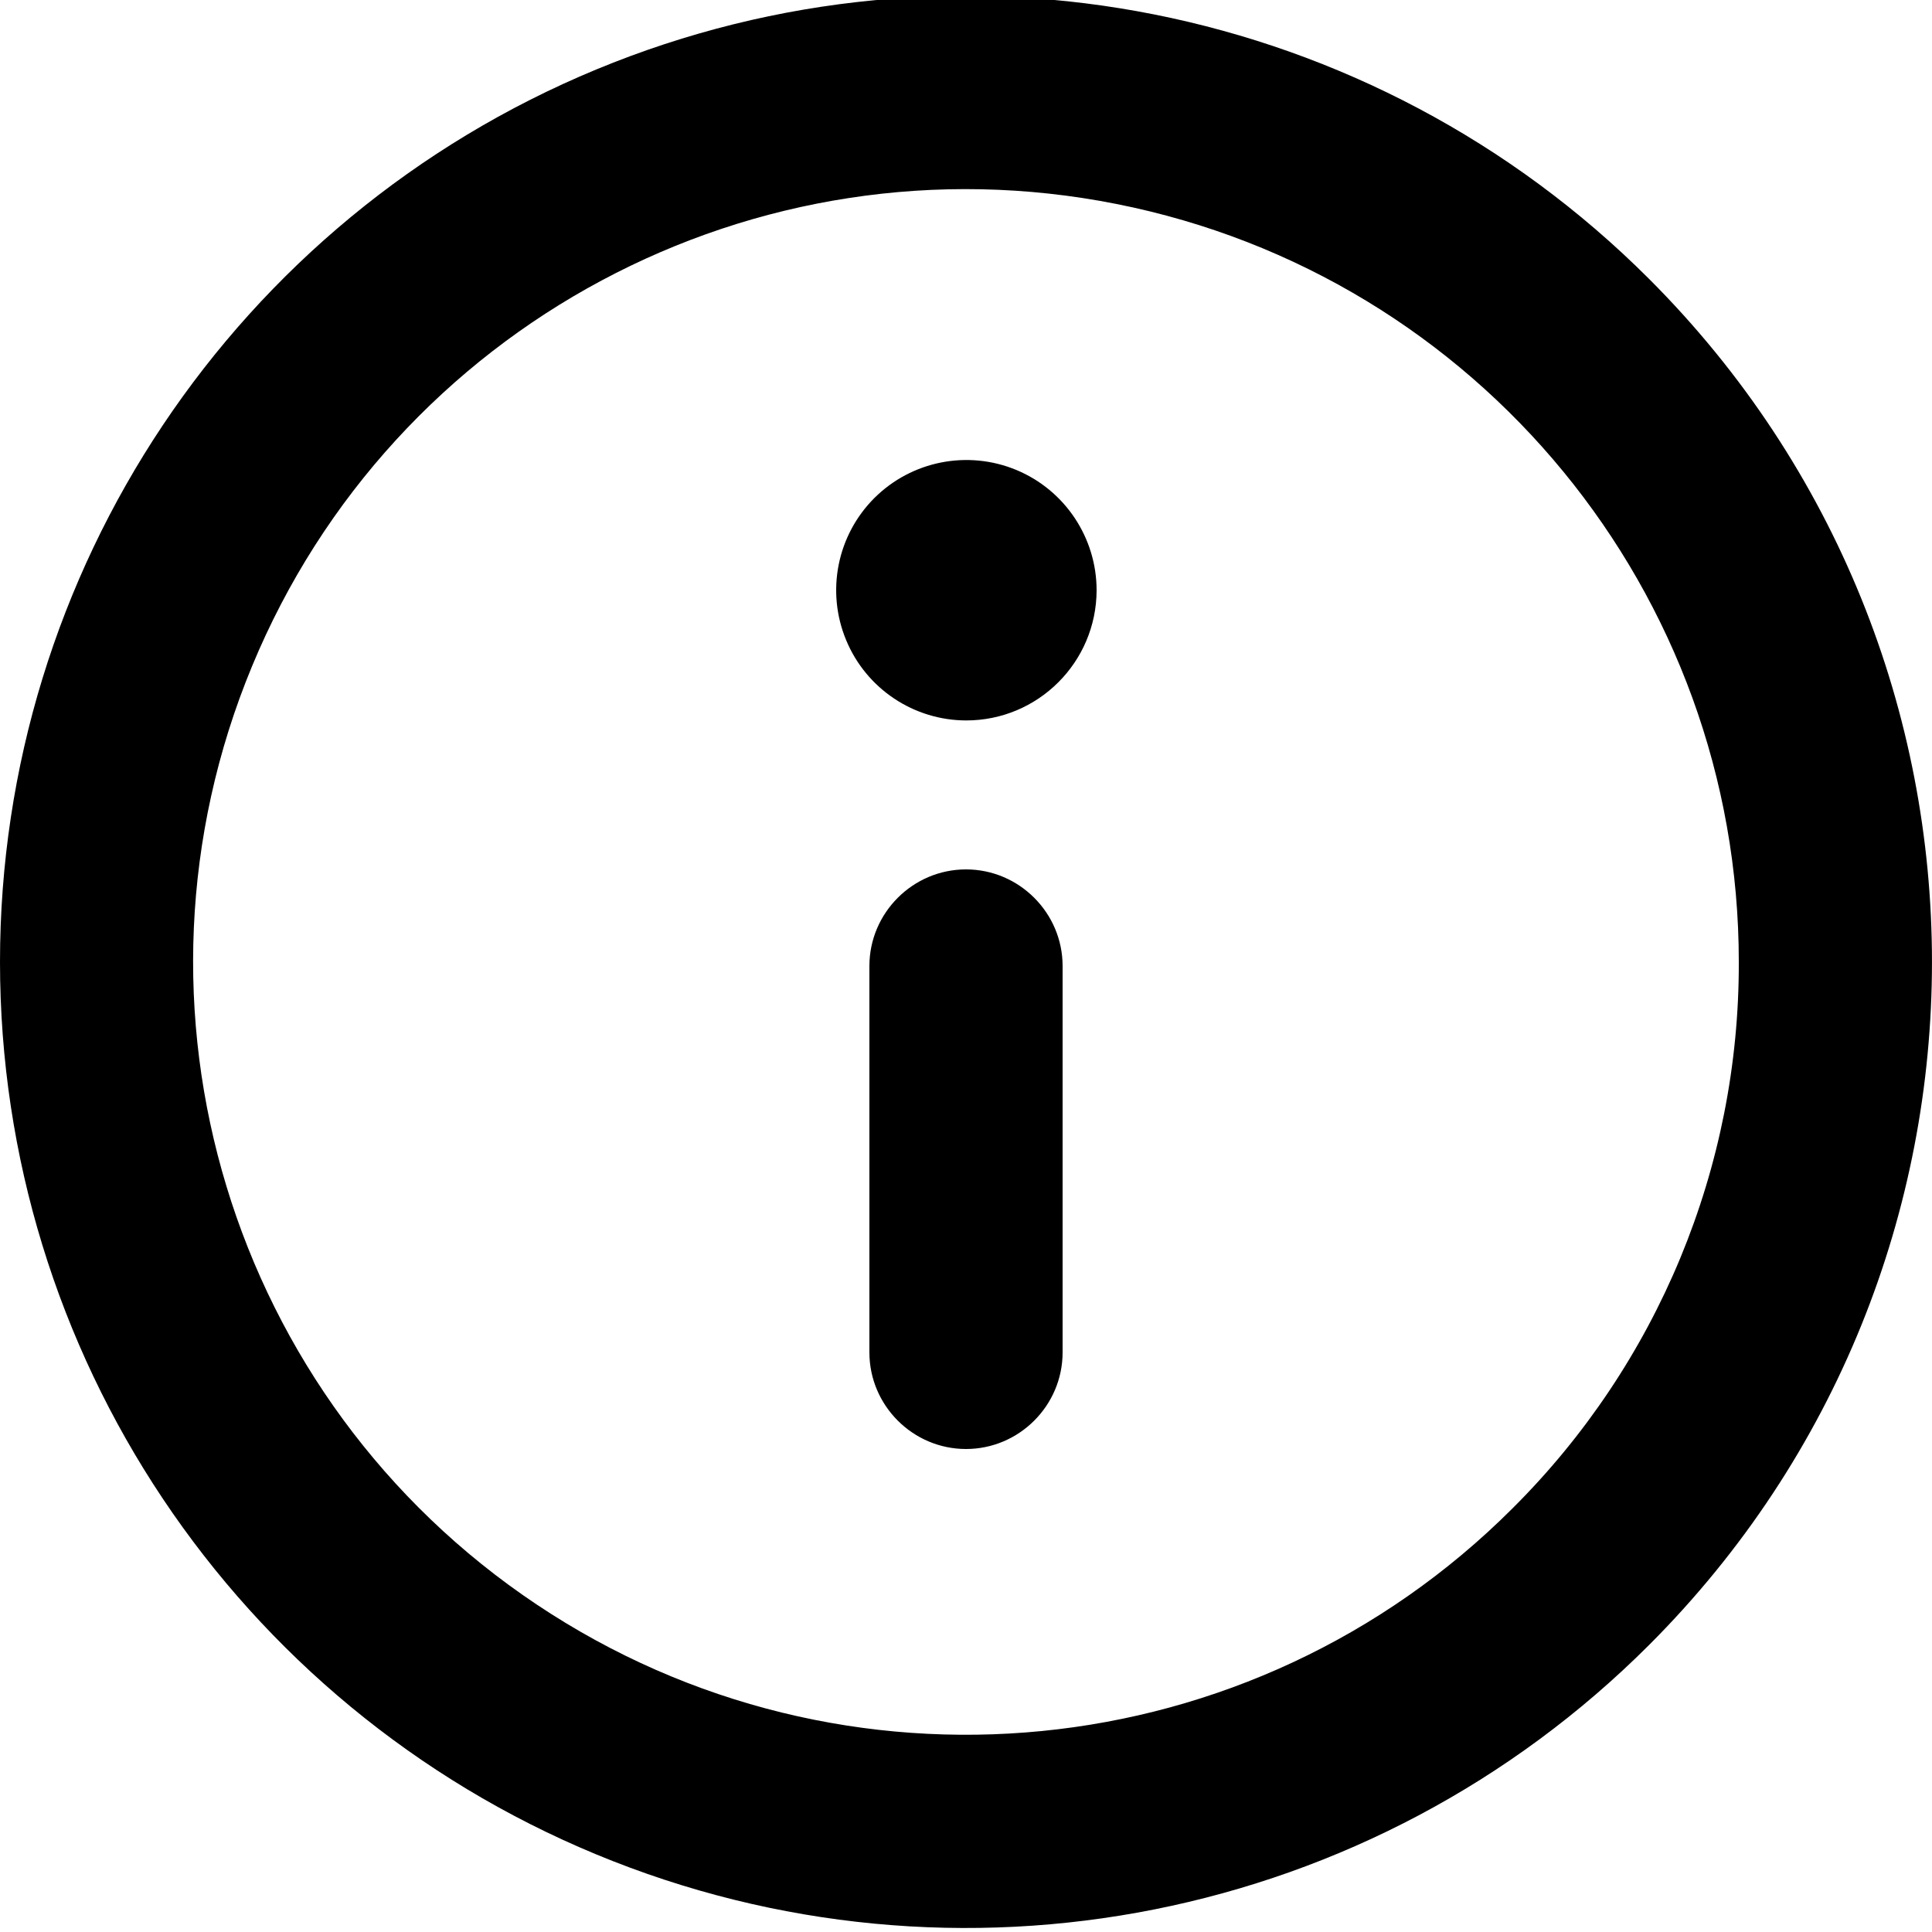
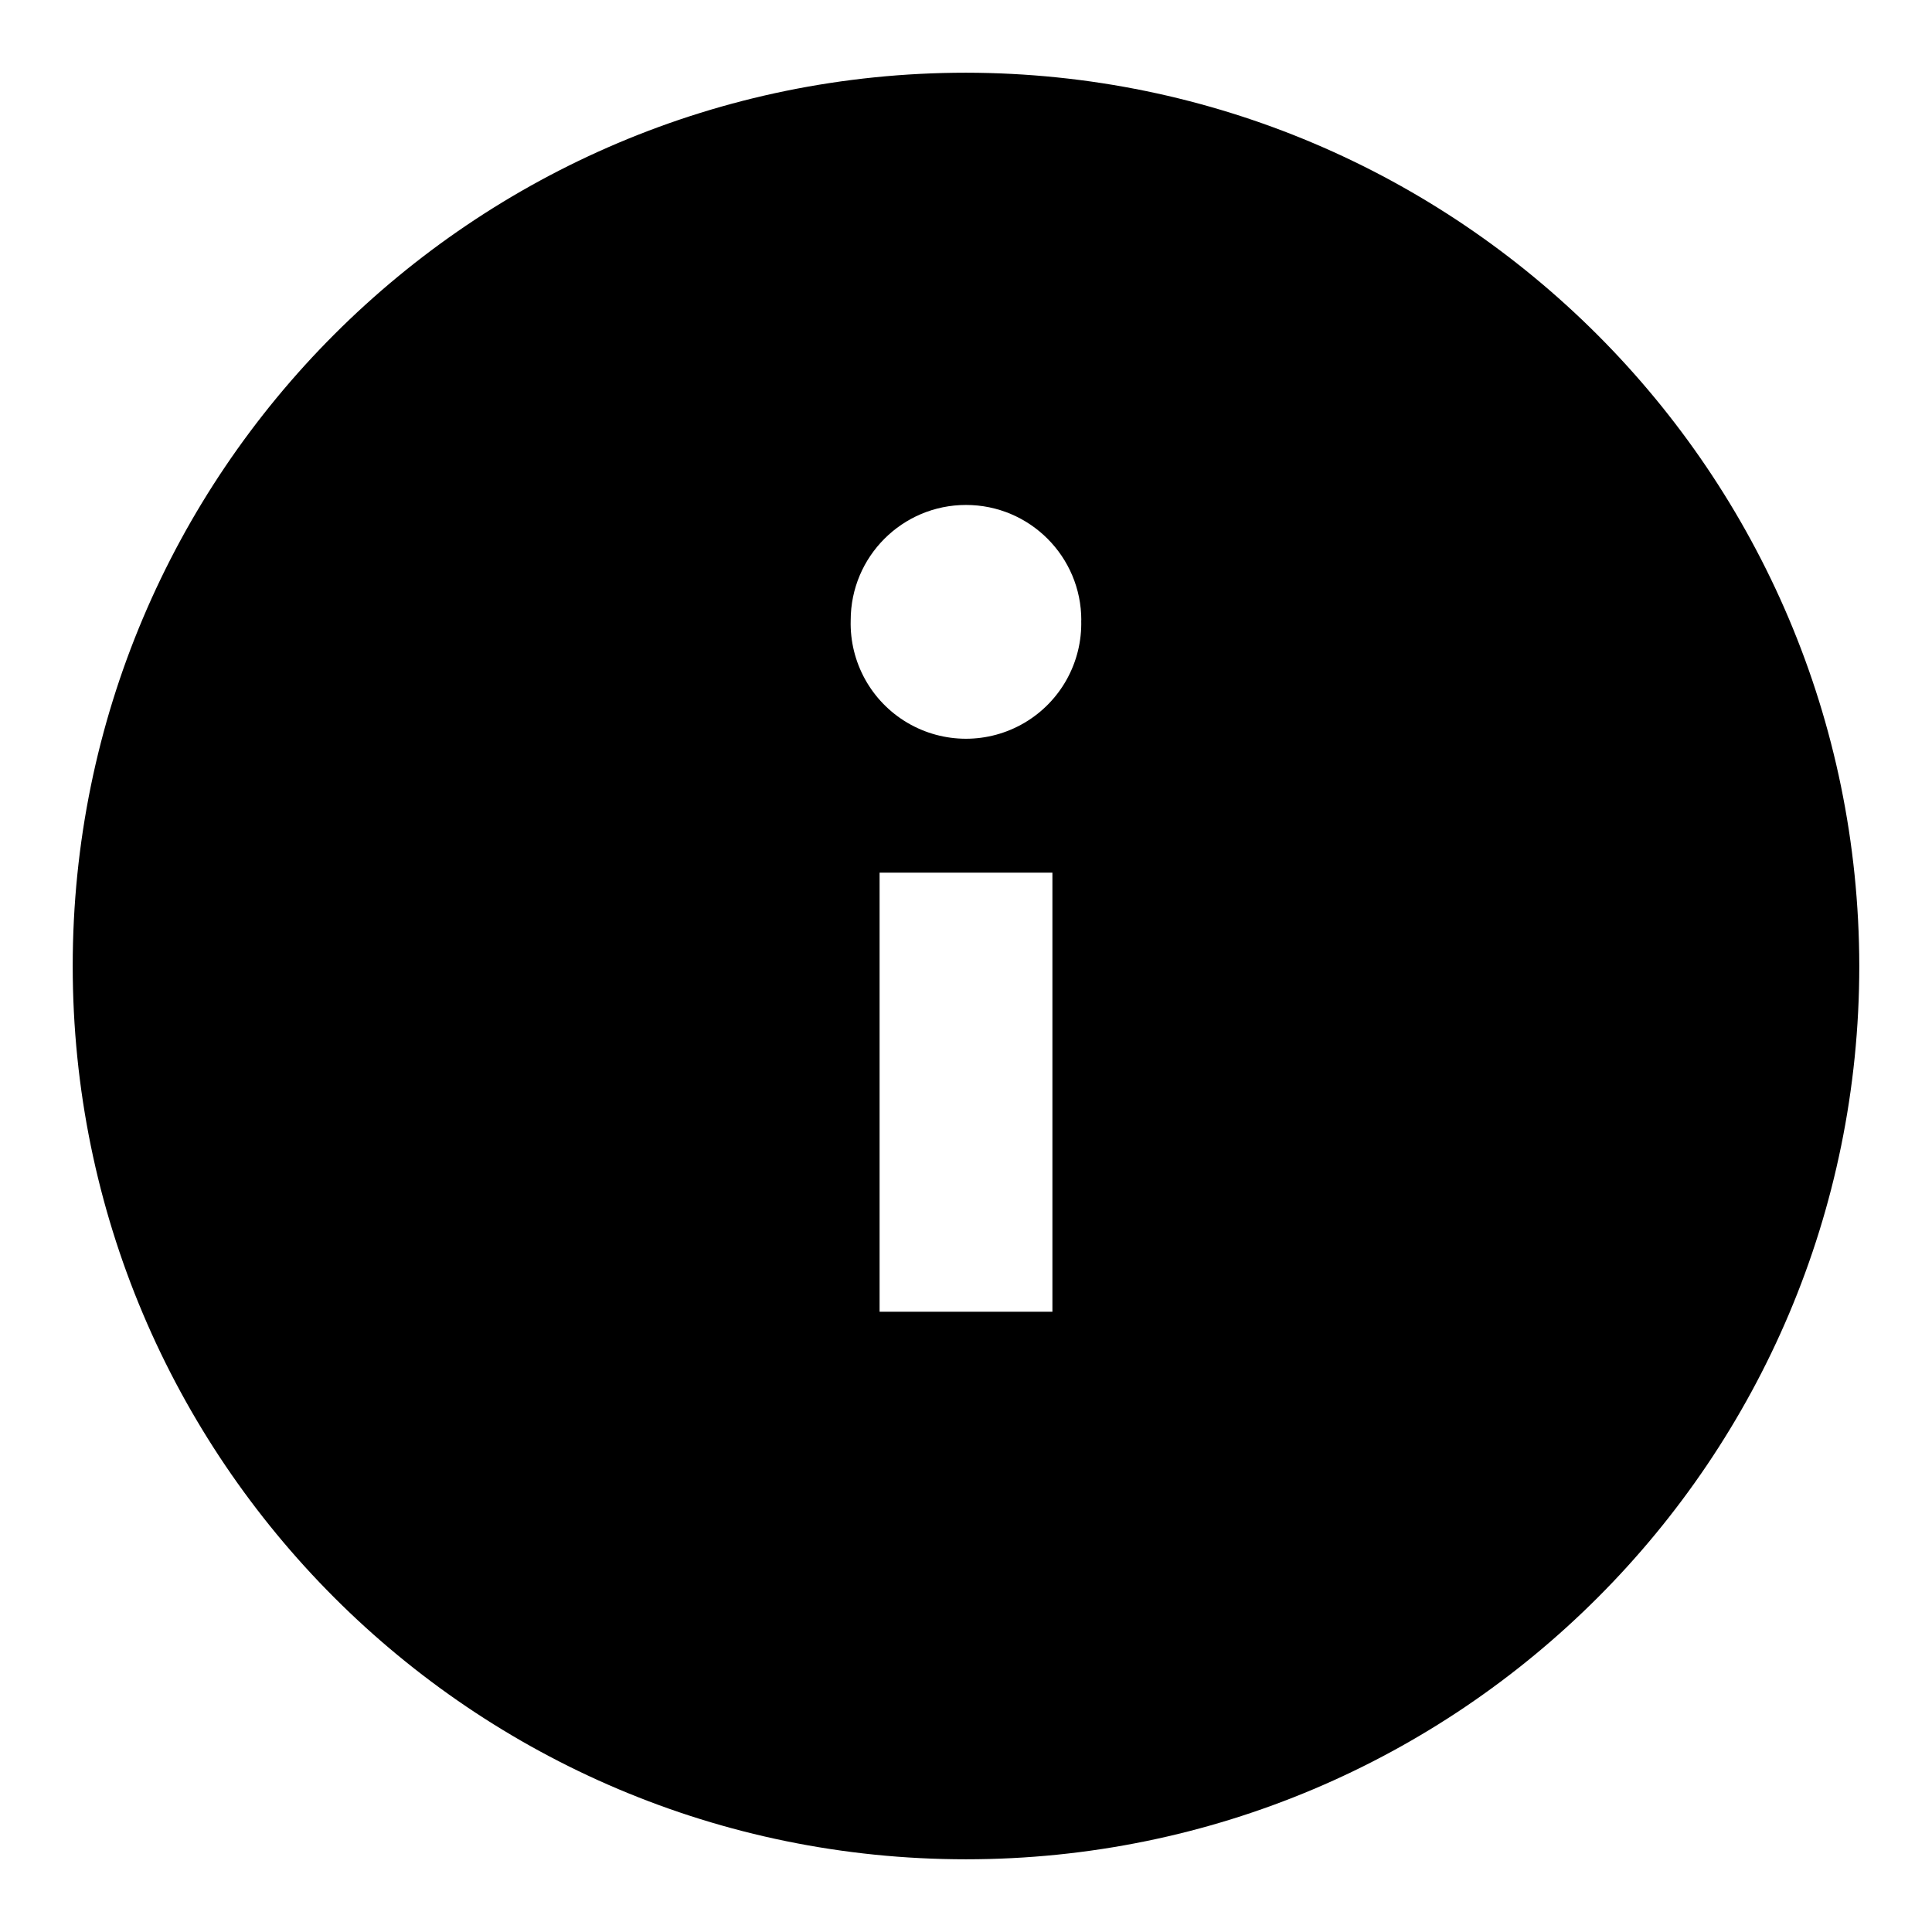
- <svg xmlns="http://www.w3.org/2000/svg" viewBox="0 0 20 20">
-   <path fill-rule="evenodd" d="M12.004,9.458 C11.459,9.458 10.967,9.129 10.759,8.626 C10.55,8.122 10.665,7.542 11.051,7.156 C11.437,6.771 12.017,6.656 12.521,6.865 C13.024,7.074 13.352,7.566 13.352,8.111 C13.35,8.856 12.745,9.459 12,9.458 L12.004,9.458 Z M8.173,2.719 C4.436,4.267 2,7.913 2,11.958 C2,16.003 4.436,19.649 8.173,21.197 C11.91,22.745 16.211,21.889 19.071,19.029 C22.976,15.124 22.976,8.792 19.071,4.887 C16.211,2.027 11.91,1.171 8.173,2.719 Z M13.56,4.112 C17.304,4.856 20,8.141 20,11.958 C20.006,14.081 19.162,16.118 17.657,17.615 C14.958,20.314 10.729,20.73 7.556,18.61 C4.382,16.49 3.148,12.423 4.609,8.897 C6.069,5.371 9.817,3.368 13.56,4.112 Z M12,11 C11.45,11 11,11.45 11,12 L11,12 L11,16 C11,16.55 11.45,17 12,17 C12.55,17 13,16.55 13,16 L13,16 L13,12 C13,11.45 12.55,11 12,11 Z" transform="translate(-2 -2)" />
+ <svg xmlns="http://www.w3.org/2000/svg" viewBox="0 0 22 22">
+   <path d="M11 .828A10.172 10.172 0 1 0 21.172 11 10.185 10.185 0 0 0 11 .828Zm-.984 9.109h1.968v5h-1.968v-5Zm2.296-2.874a1.313 1.313 0 1 1-2.625 0 1.313 1.313 0 0 1 2.626 0Z" />
</svg>
